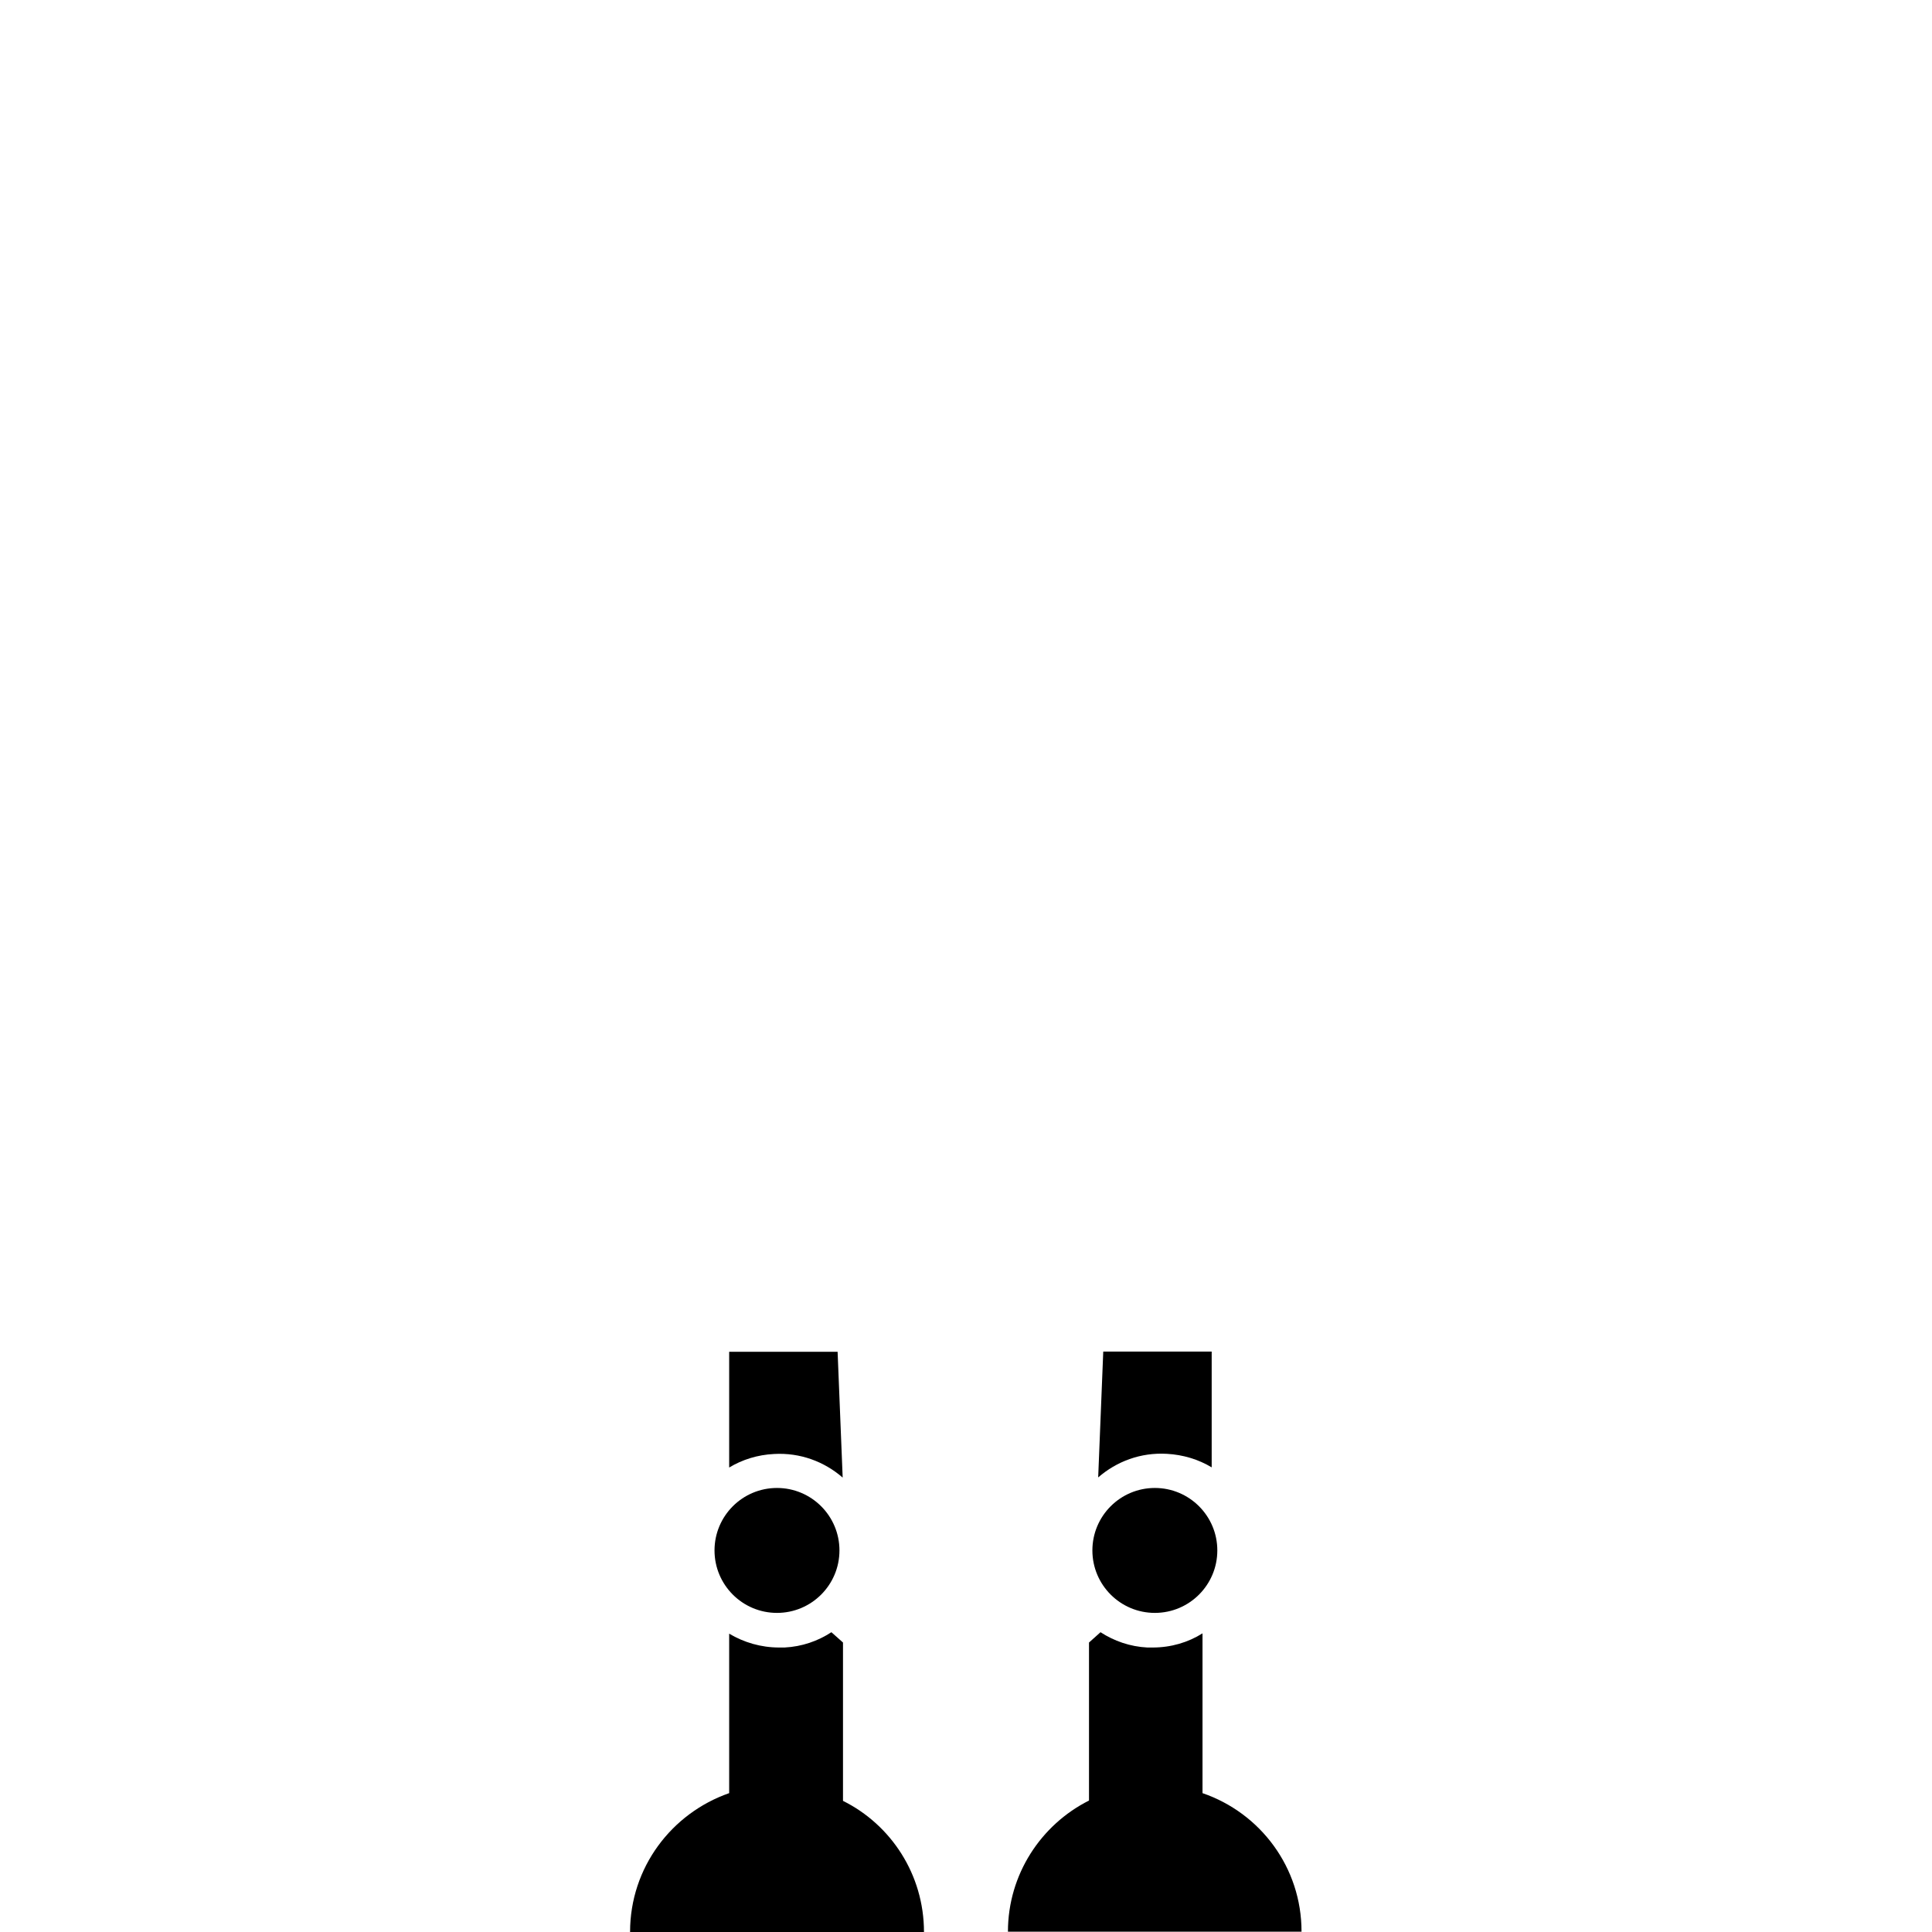
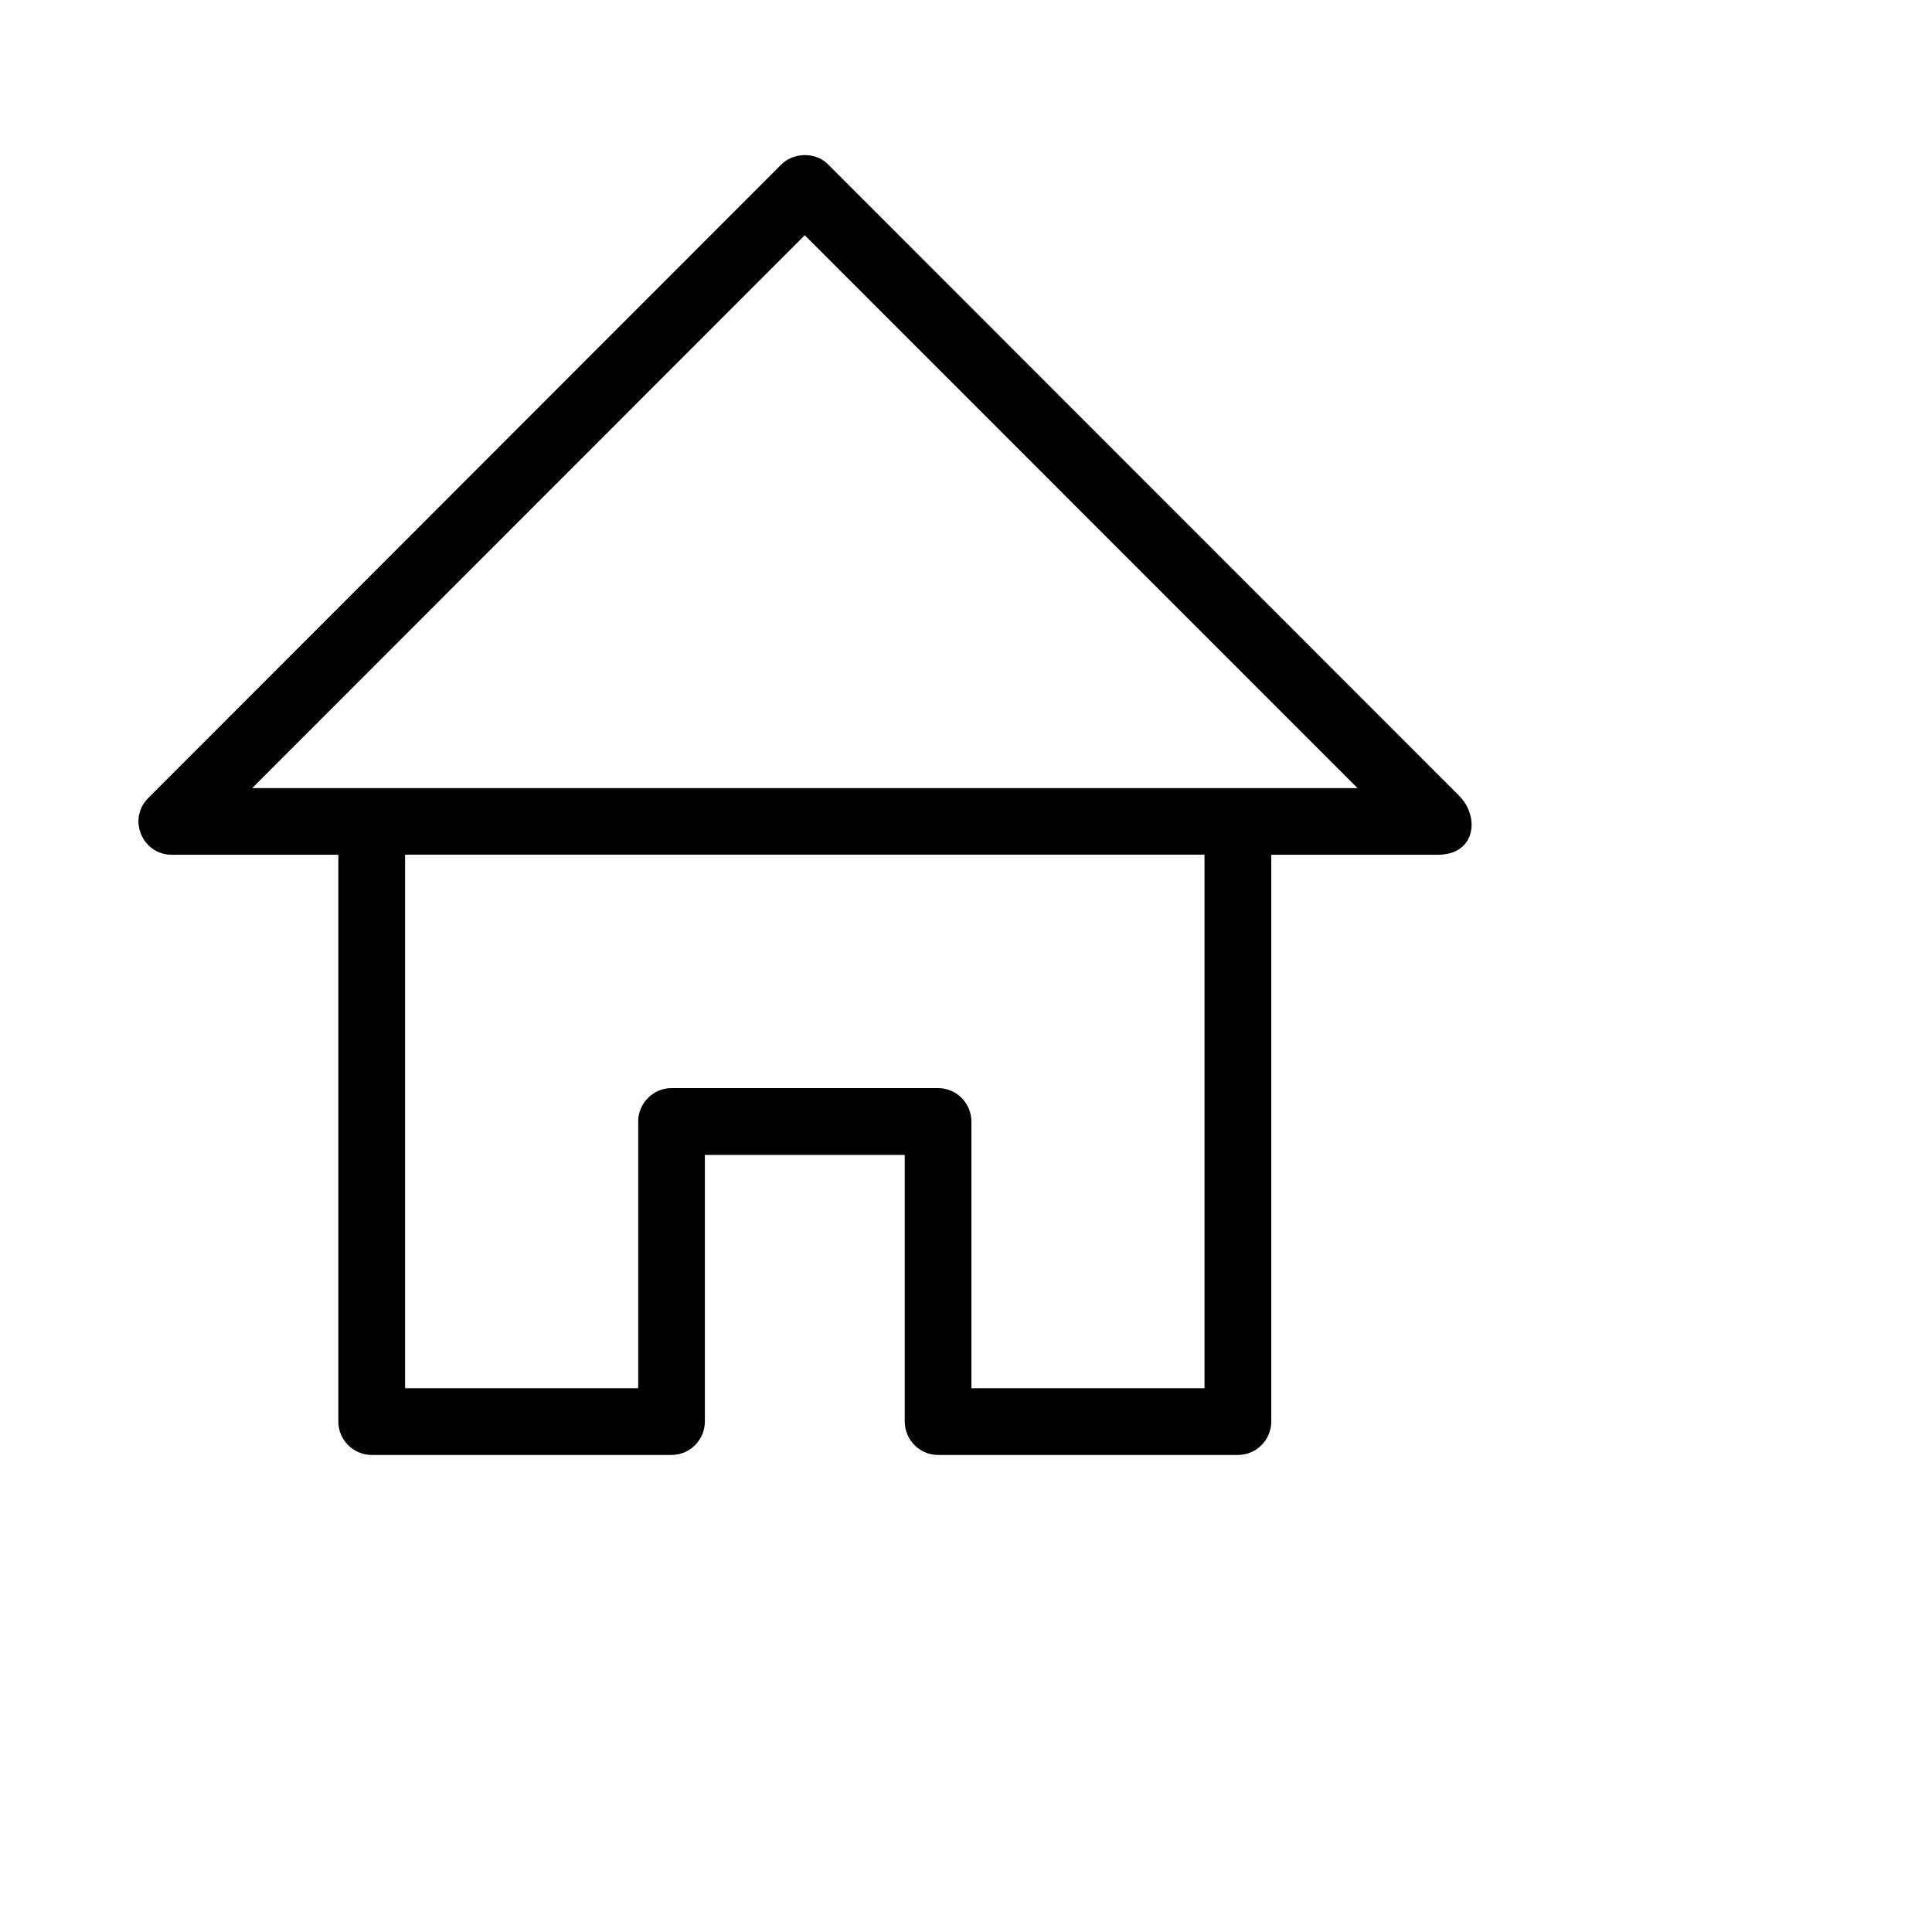
<svg xmlns="http://www.w3.org/2000/svg" version="1.1" id="Layer_1" x="0px" y="0px" width="24px" height="24px" viewBox="0 0 24 24" enable-background="new 0 0 24 24" xml:space="preserve">
  <g>
-     <path d="M10.472,22.371v-1.967l-0.144-0.128c-0.168,0.11-0.366,0.179-0.582,0.19c-0.021,0-0.044,0-0.066,0   c-0.227,0-0.439-0.063-0.622-0.172v1.981C8.344,22.524,7.827,23.198,7.827,24h3.651C11.478,23.286,11.068,22.667,10.472,22.371   L10.472,22.371z M10.472,22.371" />
-     <path d="M14.938,22.275v-1.985c-0.179,0.113-0.392,0.176-0.619,0.176c-0.022,0-0.048,0-0.066,0   c-0.216-0.011-0.414-0.081-0.582-0.19l-0.143,0.128v1.963c-0.597,0.3-1.007,0.919-1.007,1.629h3.647   C16.169,23.198,15.656,22.521,14.938,22.275L14.938,22.275z M14.938,22.275" />
-     <path d="M9.058,16.792v1.438c0.164-0.099,0.355-0.158,0.556-0.168c0.327-0.019,0.626,0.095,0.854,0.293l-0.063-1.563L9.058,16.792z   " />
-     <path d="M13.705,16.79l-0.063,1.563c0.228-0.198,0.527-0.312,0.854-0.293c0.2,0.011,0.392,0.069,0.556,0.168v-1.438L13.705,16.79z" />
-     <circle cx="9.652" cy="19.26" r="0.776" />
-     <circle cx="14.346" cy="19.26" r="0.776" />
+     <path d="M18.121,9.88l-7.832-7.836c-0.155-0.158-0.428-0.155-0.584,0L1.842,9.913c-0.262,0.263-0.073,0.705,0.292,0.705h2.069v7.042c0,0.227,0.187,0.414,0.414,0.414h3.725c0.228,0,0.414-0.188,0.414-0.414v-3.313h2.483v3.313c0,0.227,0.187,0.414,0.413,0.414h3.726c0.229,0,0.414-0.188,0.414-0.414v-7.042h2.068h0.004C18.331,10.617,18.389,10.146,18.121,9.88 M14.963,17.245h-2.896v-3.313c0-0.229-0.186-0.415-0.414-0.415H8.342c-0.228,0-0.414,0.187-0.414,0.415v3.313H5.032v-6.628h9.931V17.245z M3.133,9.79l6.864-6.868l6.867,6.868H3.133z" />
  </g>
</svg>
